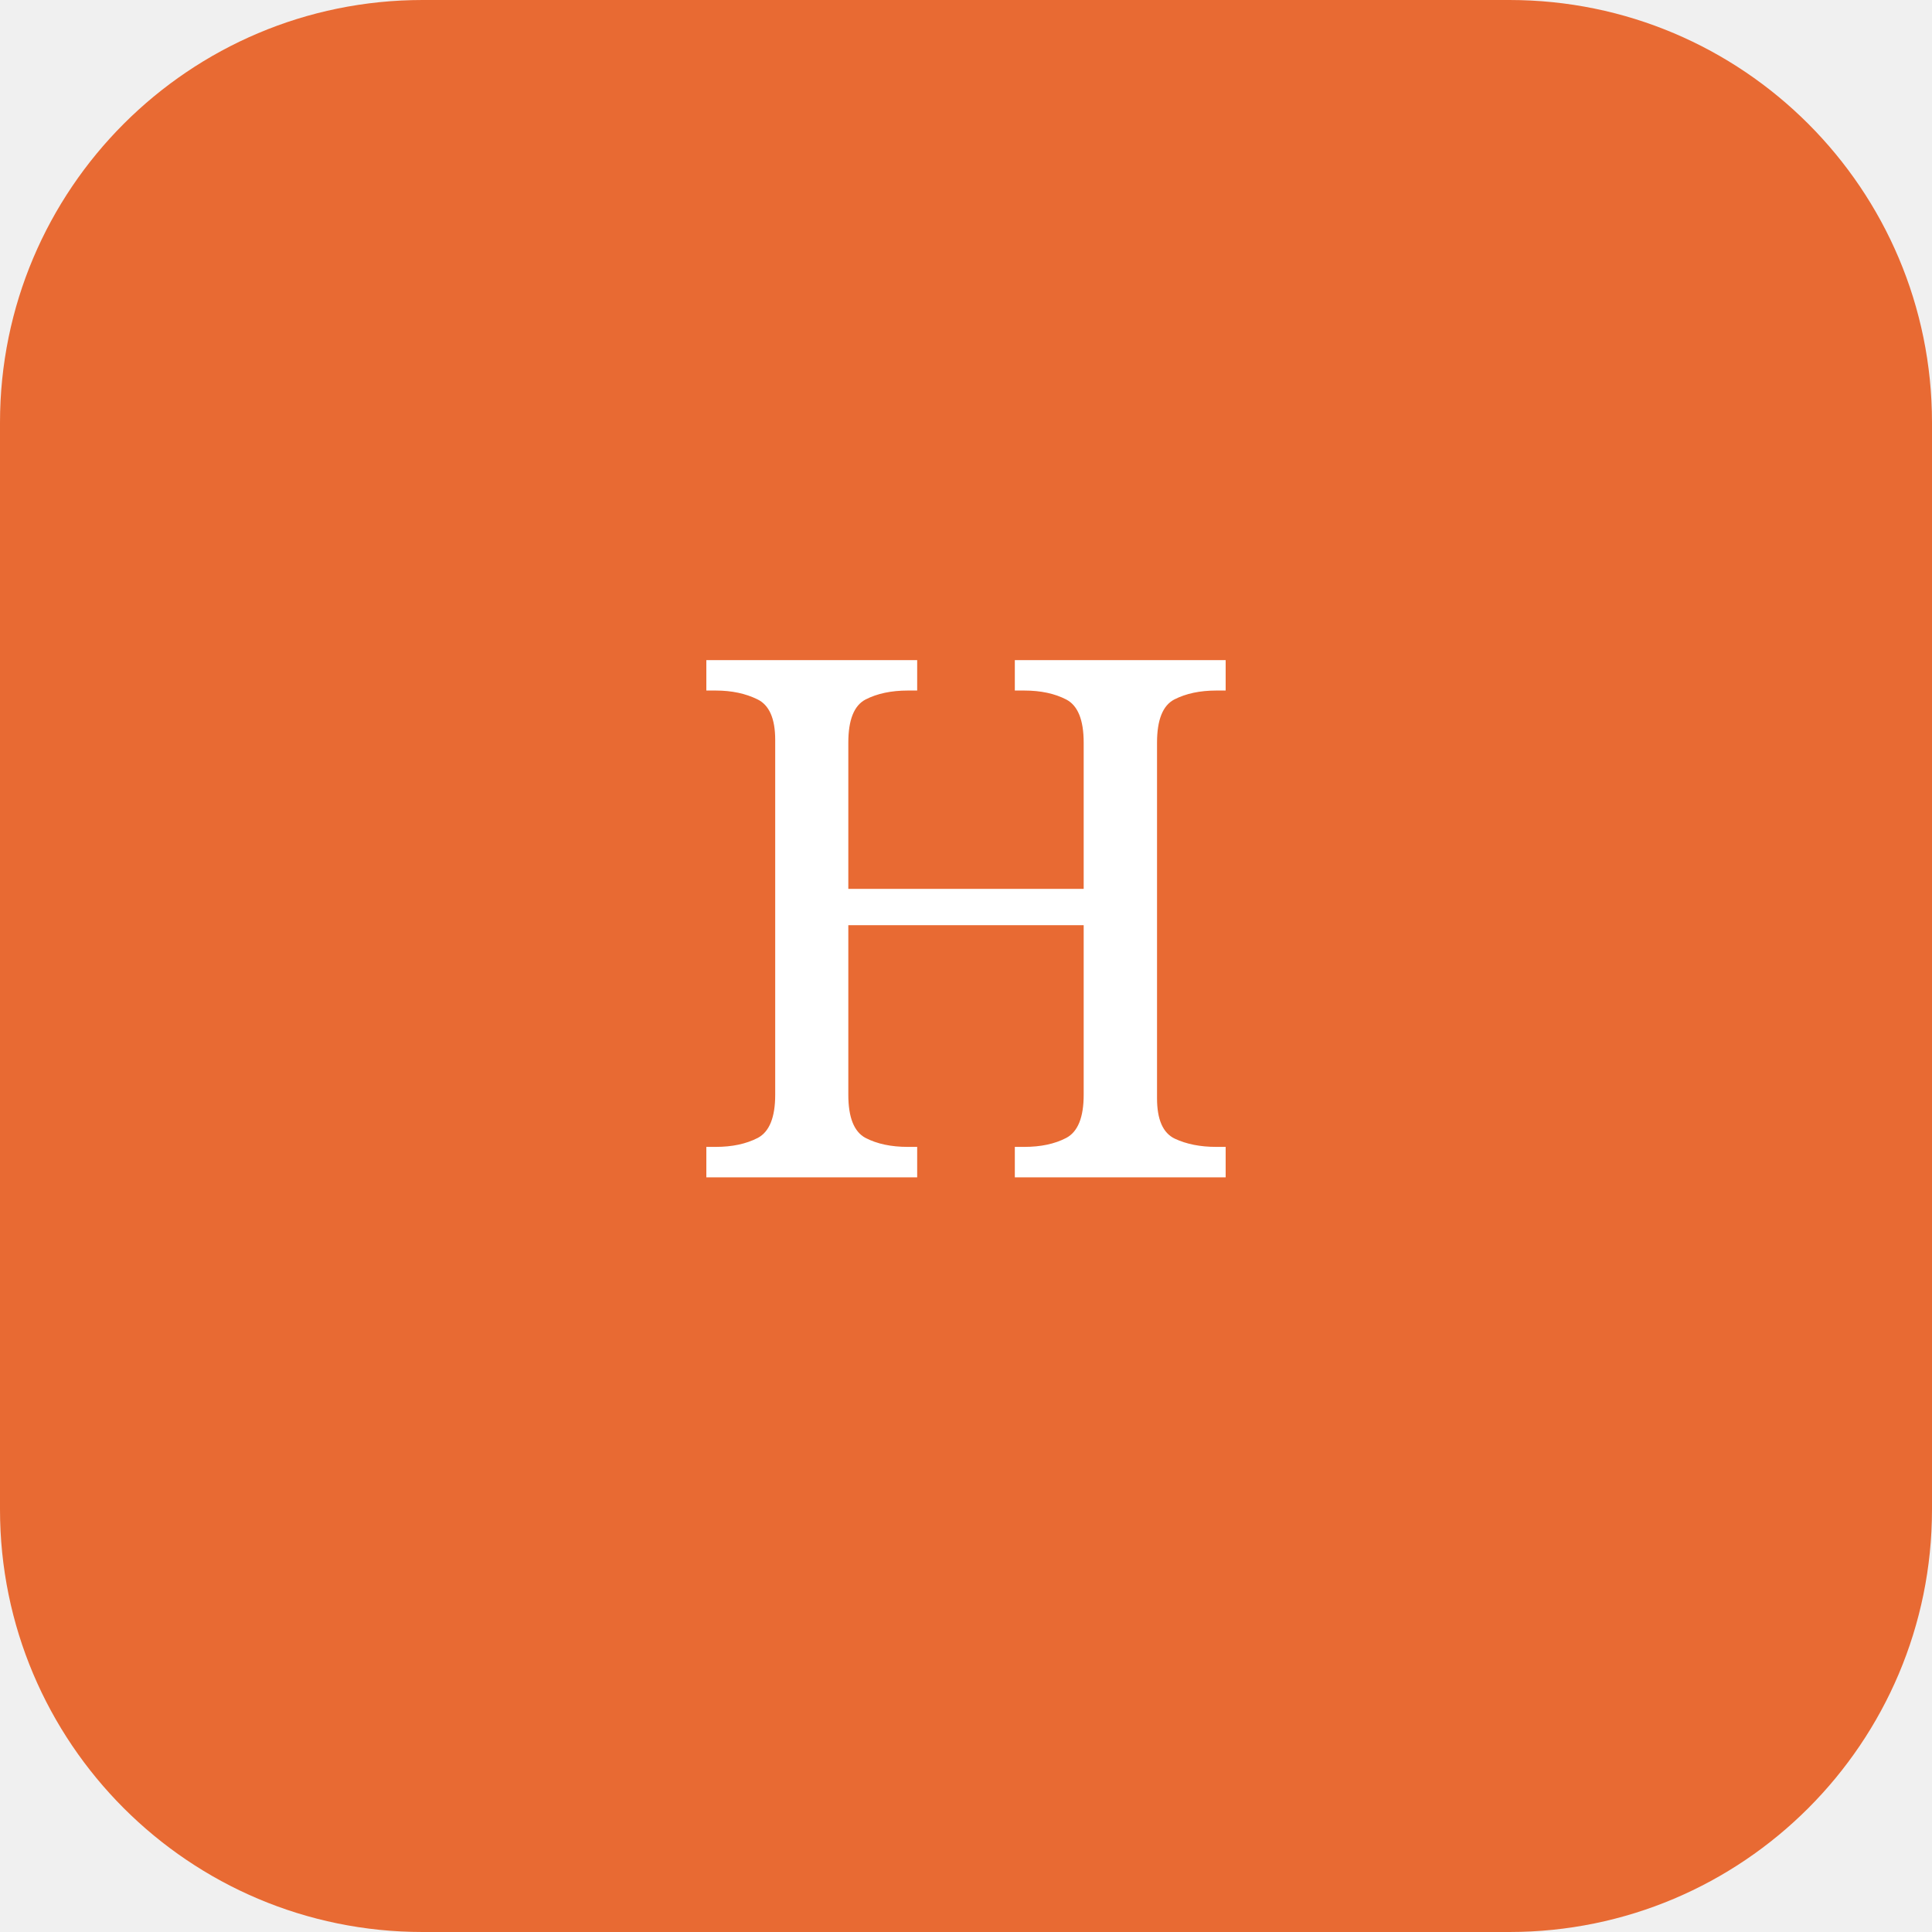
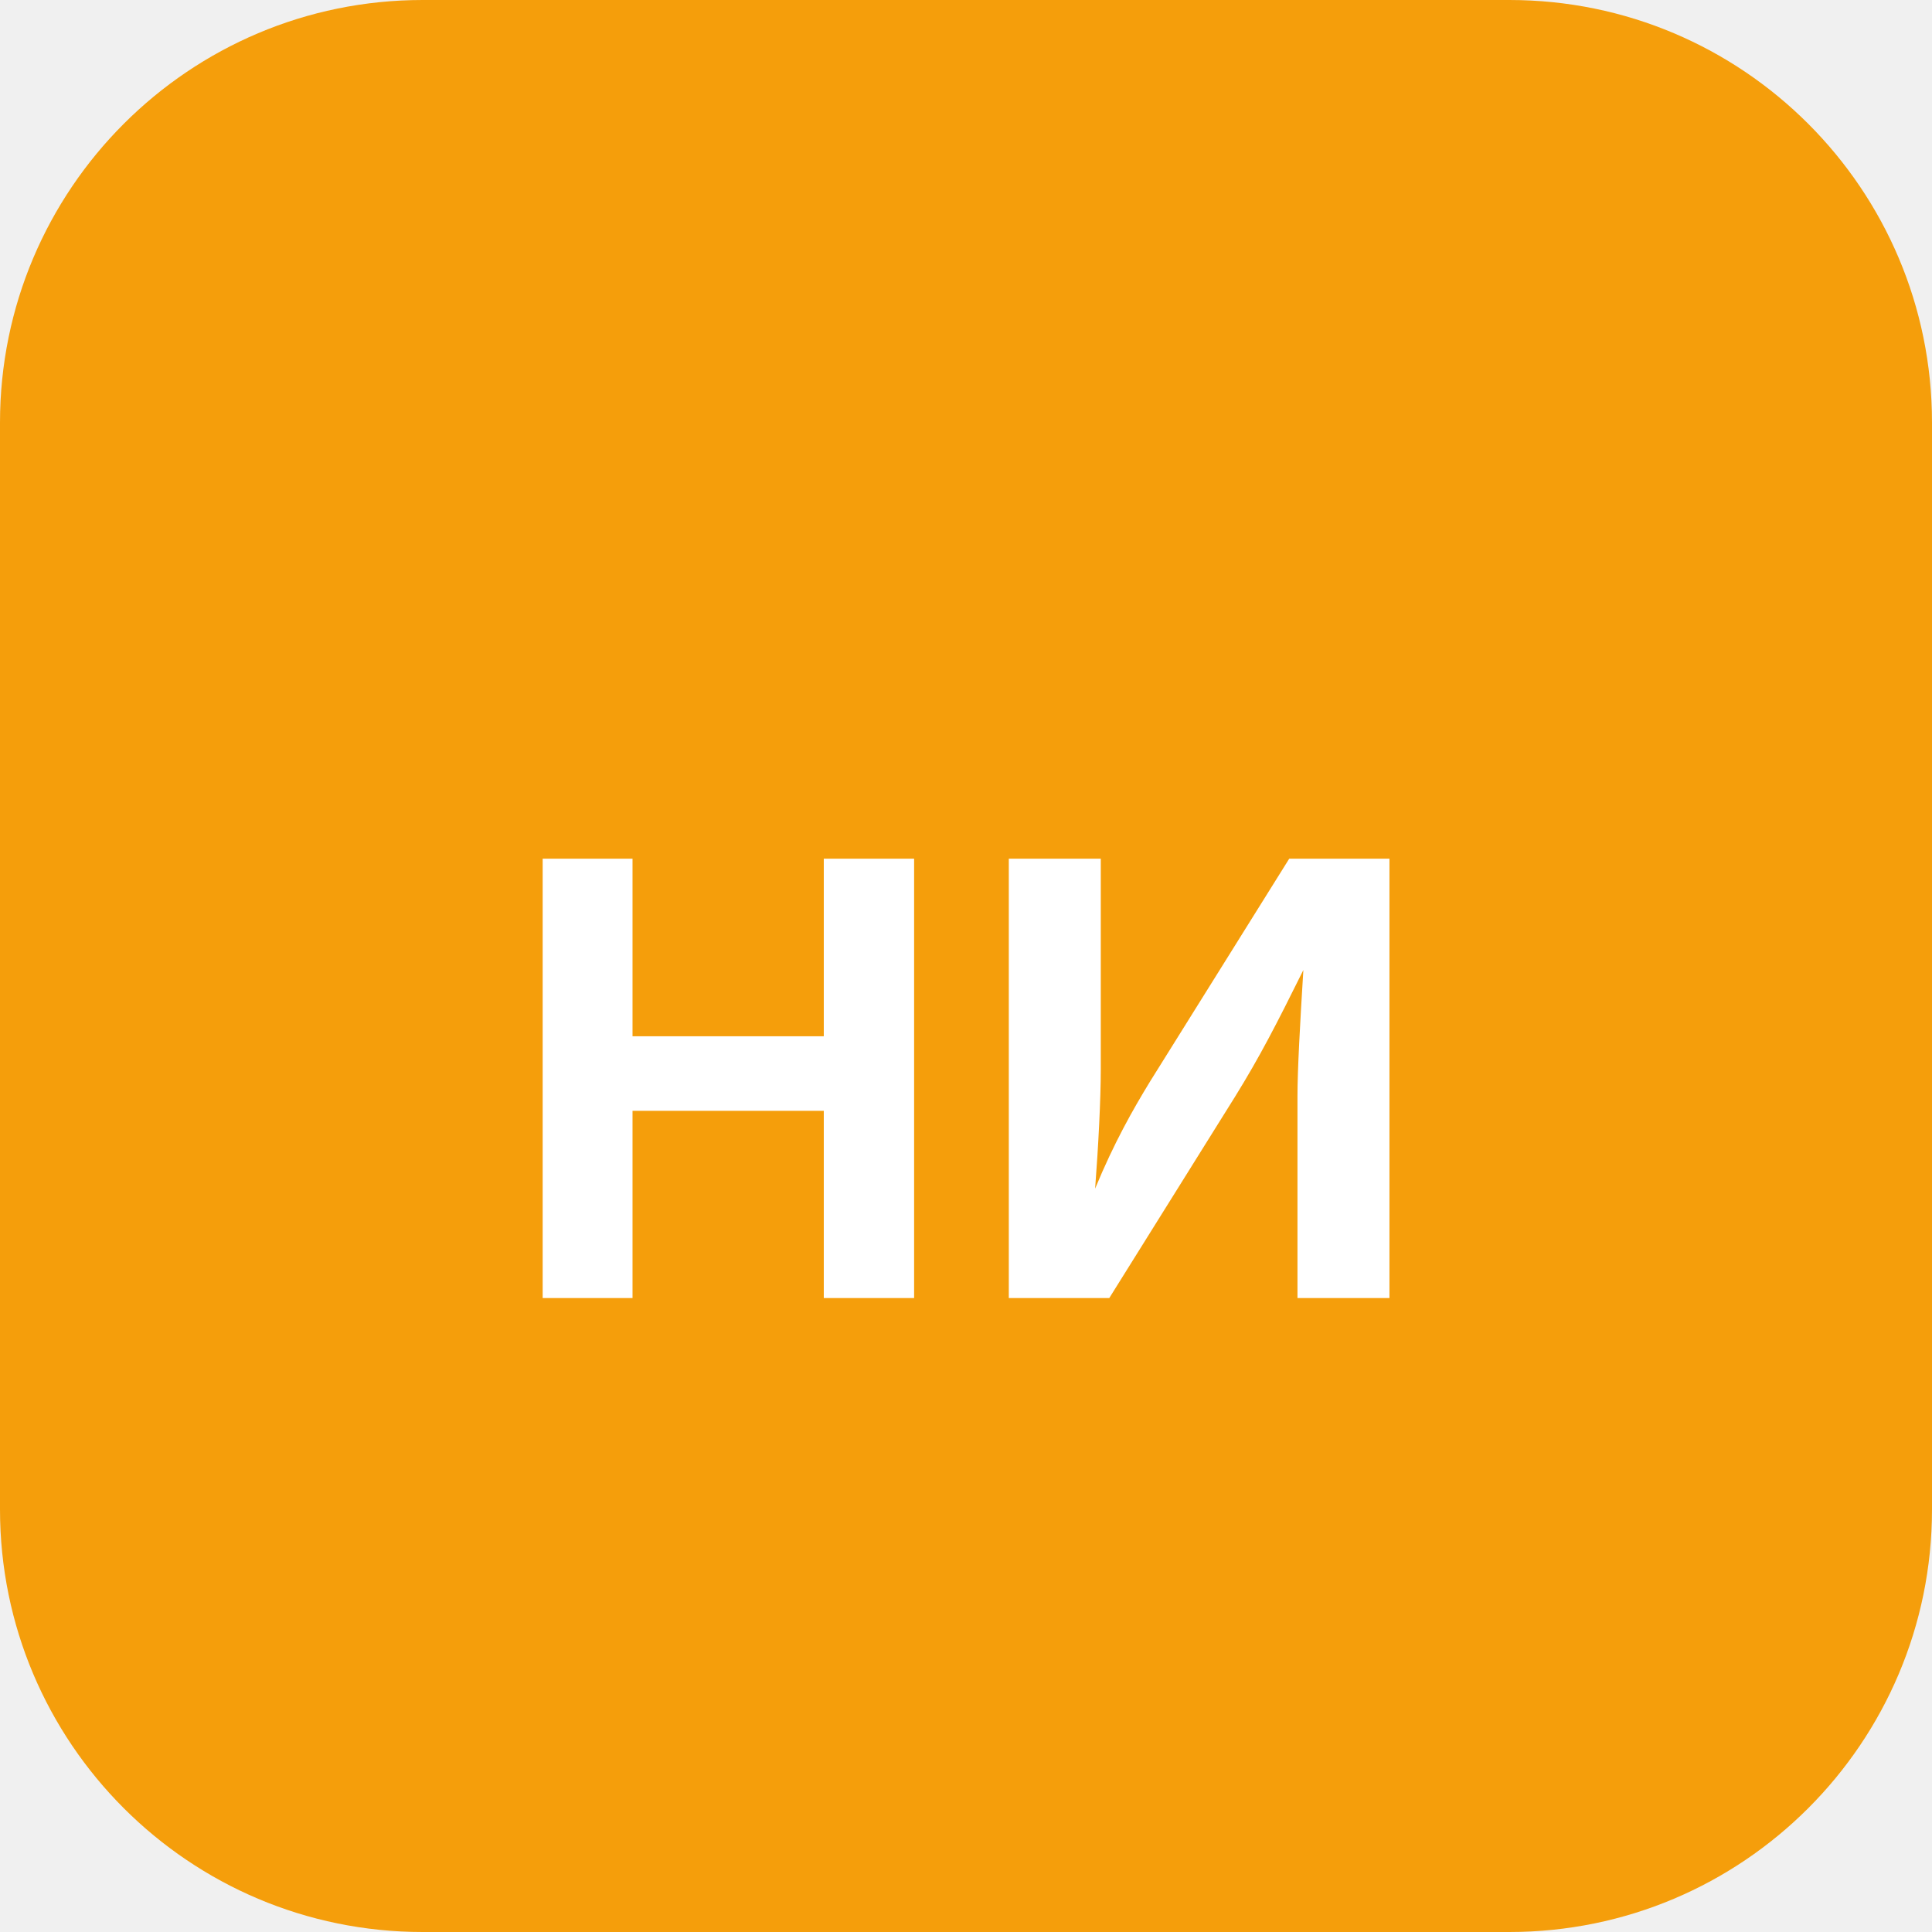
<svg xmlns="http://www.w3.org/2000/svg" viewBox="0 0 128 128">
-   <rect width="128" height="128" rx="28" fill="#E86A33" />
-   <text x="64" y="78" text-anchor="middle" font-size="48" fill="white" font-family="Georgia, serif">Н</text>
+   <rect width="128" height="128" rx="28" fill="#F59E0B" />
+   <text x="64" y="86.0" text-anchor="middle" font-size="40" font-weight="700" fill="#ffffff" font-family="Inter, Arial, sans-serif" letter-spacing="1">НИ</text>
</svg>
